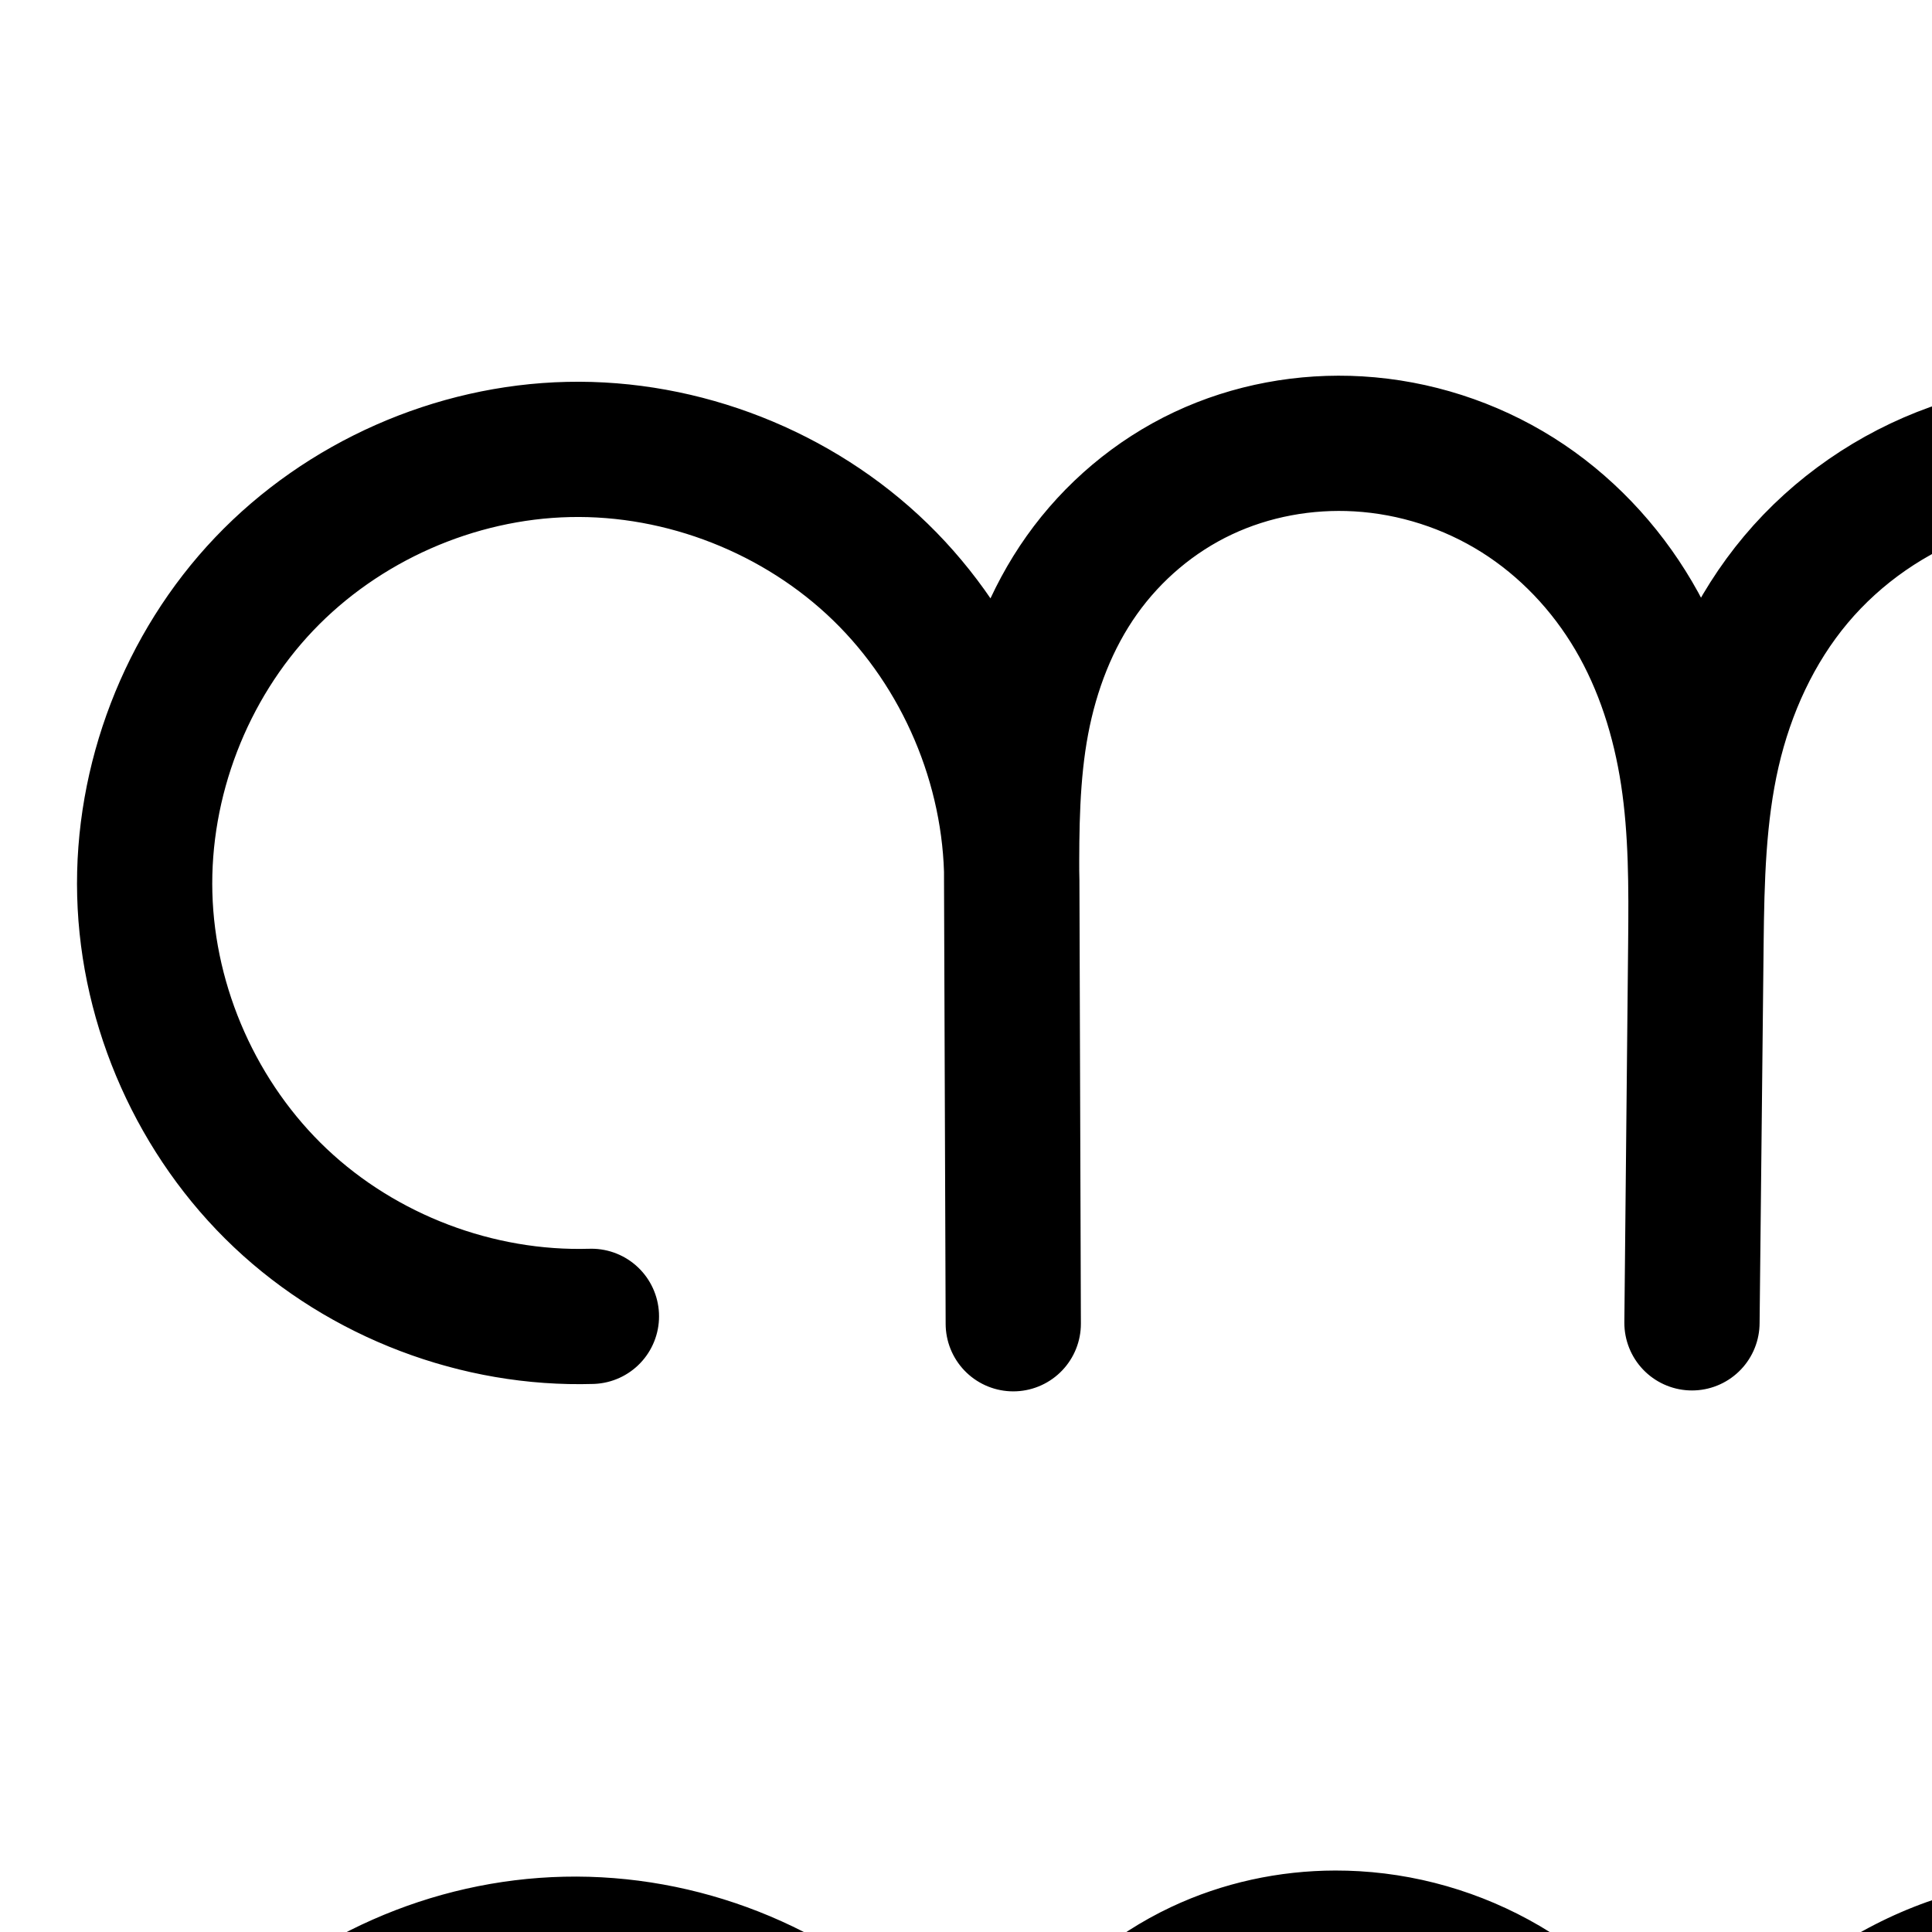
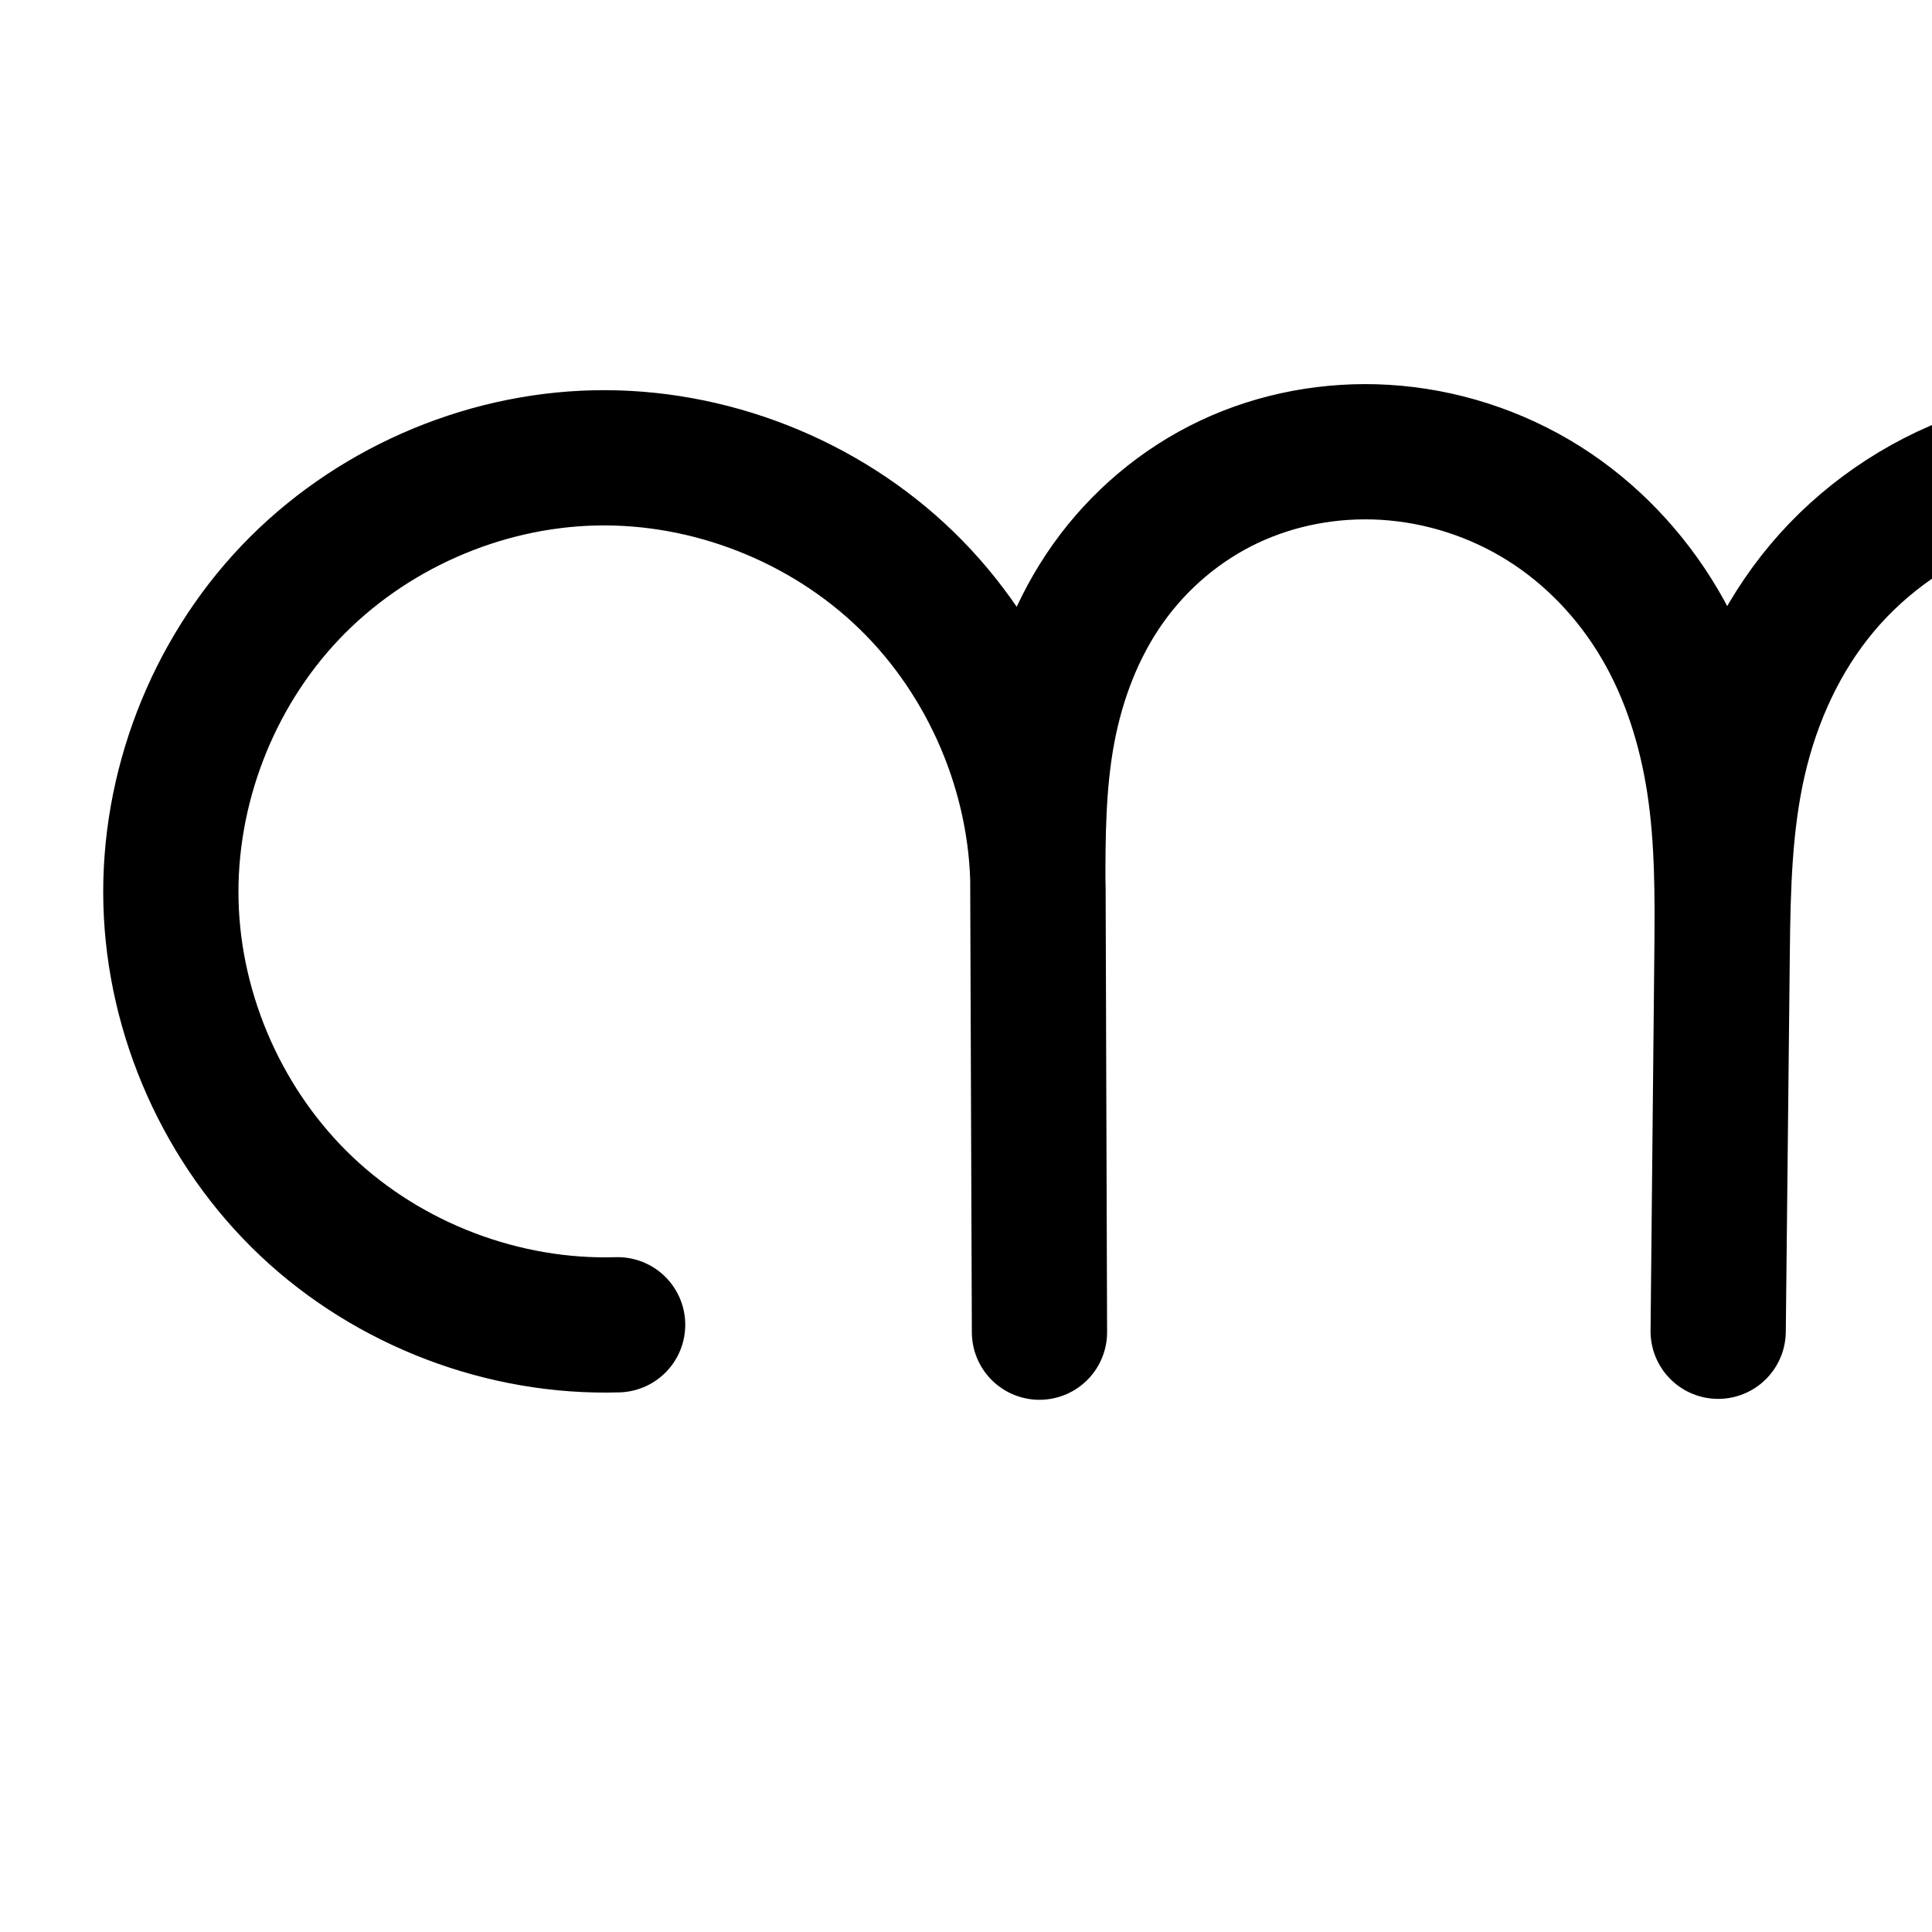
<svg xmlns="http://www.w3.org/2000/svg" version="1.1" width="2000" height="2000" id="svg2992">
  <defs id="defs5498">
    </defs>
-   <g transform="translate(0,1000)" id="layer1">
-     <path style="fill:none;fill-rule:evenodd;stroke:#000000;stroke-width:140;stroke-linecap:round;stroke-linejoin:round;stroke-miterlimit:4;stroke-dasharray:none;stroke-opacity:1" d="M 612.236,362.679 C 494.479,366.267 375.974,321.221 290.333,240.319 204.692,159.416 152.981,43.663 149.868,-74.107 146.755,-191.878 192.279,-310.201 273.526,-395.514 c 81.247,-85.314 197.207,-136.557 314.99,-139.196 118.743,-2.66 237.83,44.151 322.979,126.955 85.149,82.804 135.265,200.539 135.92,319.31 l 1.516,458.78 -1.682,-458.206 c -0.203,-55.168 0.155,-110.693 10.366,-164.908 10.21,-54.215 30.375,-106.941 62.31,-151.926 31.936,-44.985 75.416,-81.779 125.321,-105.297 49.904,-23.518 105.85,-33.744 160.923,-30.502 58.233,3.428 115.502,21.861 164.869,52.937 49.367,31.076 90.577,74.658 120.134,124.949 29.558,50.291 47.388,106.945 56.191,164.611 8.803,57.666 8.662,116.276 8.08,174.607 l -3.921,392.797 4.176,-392.367 c 0.709,-66.651 2.286,-133.837 17.227,-198.795 14.942,-64.958 43.371,-127.28 86.238,-178.322 42.867,-51.041 99.644,-90.163 162.409,-112.598 62.765,-22.435 130.958,-28.375 197.12,-20.282 105.257,12.876 205.355,61.142 283.372,132.962 78.018,71.82 134.01,166.58 162.688,268.67 29.494,104.997 29.646,220.955 -15.975,320.015 -22.811,49.53 -56.848,94.138 -100.022,127.447 -43.174,33.309 -95.557,55.057 -149.873,59.892 -81.073,7.217 -164.483,-24.807 -220.862,-83.514 -56.379,-58.706 -84.963,-142.699 -77.432,-223.744 6.628,-71.335 40.716,-139.771 93.661,-188.036 52.945,-48.265 124.234,-75.892 195.877,-75.91 71.643,-0.017 142.945,27.576 195.913,75.815 52.968,48.24 87.089,116.659 93.751,187.991" id="path4370-9-3-9-2-8-9-2" />
-     <path style="color:#000000;font-style:normal;font-variant:normal;font-weight:normal;font-stretch:normal;font-size:medium;line-height:normal;font-family:sans-serif;text-indent:0;text-align:start;text-decoration:none;text-decoration-line:none;text-decoration-style:solid;text-decoration-color:#000000;letter-spacing:normal;word-spacing:normal;text-transform:none;direction:ltr;block-progression:tb;writing-mode:lr-tb;baseline-shift:baseline;text-anchor:start;white-space:normal;clip-rule:nonzero;display:inline;overflow:visible;visibility:visible;opacity:1;isolation:auto;mix-blend-mode:normal;color-interpolation:sRGB;color-interpolation-filters:linearRGB;solid-color:#000000;solid-opacity:1;fill:#000000;fill-opacity:1;fill-rule:evenodd;stroke:none;stroke-width:140;stroke-linecap:round;stroke-linejoin:round;stroke-miterlimit:4;stroke-dasharray:none;stroke-dashoffset:0;stroke-opacity:1;color-rendering:auto;image-rendering:auto;shape-rendering:auto;text-rendering:auto;enable-background:accumulate" d="m 1382.279,936.363 c -58.253,0.105 -116.485,12.587 -169.926,37.771 -61.189,28.836 -113.691,73.346 -152.559,128.096 -14.609,20.579 -27.029,42.225 -37.475,64.553 -19.047,-27.702 -40.785,-53.643 -65.074,-77.264 C 858.164,993.165 722.07,939.671 583.896,942.766 446.855,945.835 314.316,1004.404 219.783,1103.668 c -94.533,99.264 -146.563,234.503 -142.941,371.531 3.622,137.028 62.726,269.331 162.371,363.463 99.645,94.132 235.091,145.616 372.104,141.441 a 70.007,70.007 0 1 0 -4.264,-139.934 c -98.501,3.001 -200.064,-35.606 -271.701,-103.279 -71.637,-67.673 -115.955,-166.878 -118.559,-265.391 -2.604,-98.513 36.411,-199.92 104.373,-271.283 67.962,-71.363 167.343,-115.279 265.865,-117.486 99.312,-2.224 201.394,37.902 272.609,107.156 70.041,68.113 112.655,166.856 114.566,264.596 0.006,1.763 -0.014,3.607 -0.008,5.361 l 1.682,458.18 0,0.025 a 70.007,70.007 0 0 0 139.998,-0.488 l 0,-0.025 0,-0.229 -1.516,-458.525 a 70.007,70.007 0 0 0 0,-0.154 c -0.01,-1.597 -0.125,-3.187 -0.148,-4.783 -0.127,-52.59 0.777,-101.809 9.139,-146.211 8.636,-45.854 25.558,-89.085 50.6,-124.359 25.004,-35.221 59.462,-64.298 98.082,-82.498 38.734,-18.254 83.293,-26.515 126.969,-23.943 46.226,2.721 92.418,17.577 131.691,42.299 39.259,24.713 72.969,60.16 97.076,101.178 24.152,41.094 39.635,89.217 47.342,139.705 7.718,50.561 7.86,105.368 7.281,163.344 l -3.912,392.076 -0.01,0.676 0,0.045 a 70.007,70.007 0 0 0 139.992,1.443 l 0,-0.045 4.176,-392.322 c 0.703,-66.048 2.63,-128.117 15.449,-183.848 12.786,-55.587 37.001,-107.77 71.623,-148.994 34.62,-41.221 81.289,-73.444 132.367,-91.701 51.321,-18.344 108.749,-23.603 165.059,-16.715 89.639,10.966 176.898,52.783 244.463,114.98 37.429,34.455 69.309,75.438 94.644,120.402 -49.213,-24.15 -103.725,-37.095 -159.191,-37.082 a 70.007,70.007 0 0 0 -0,0 c -89.627,0.022 -176.782,33.796 -243.018,94.178 -66.236,60.381 -107.909,144.048 -116.201,233.291 -9.452,101.729 25.347,204.468 96.643,278.707 71.461,74.412 174.043,113.966 277.557,104.752 68.822,-6.126 133.238,-33.16 186.426,-74.195 53.017,-40.903 93.646,-94.531 120.844,-153.588 54.328,-117.966 52.892,-250.372 19.787,-368.227 -32.043,-114.072 -94.358,-219.944 -182.67,-301.24 -88.47,-81.442 -201.408,-136.157 -322.283,-150.943 -76.013,-9.299 -154.97,-2.676 -229.18,23.85 -74.453,26.613 -141.336,72.632 -192.451,133.494 -16.939,20.169 -31.662,41.702 -44.65,64.064 -3.042,-5.714 -6.087,-11.427 -9.389,-17.045 -35.007,-59.563 -83.716,-111.282 -143.191,-148.721 -59.461,-37.43 -127.805,-59.441 -198.045,-63.576 -8.309,-0.489 -16.631,-0.726 -24.953,-0.711 z m 1004.811,485.91 c 53.658,-0.013 109.091,21.439 148.762,57.568 39.671,36.13 66.199,89.323 71.189,142.748 a 70.007,70.007 0 0 0 0.059,0.451 c -4.728,29.375 -12.902,57.638 -24.957,83.814 -18.423,40.003 -45.868,75.591 -79.199,101.307 -33.161,25.584 -73.511,42.046 -113.32,45.59 -58.633,5.219 -122.872,-19.274 -164.168,-62.275 -41.462,-43.174 -63.829,-108.421 -58.221,-168.781 4.964,-53.428 31.465,-106.632 71.119,-142.781 39.654,-36.149 95.078,-57.628 148.736,-57.641 z" id="path4370-9-3-9-2-8-9-2-1" />
+   <g transform="translate(194.9152,1152.542)" id="layer1">
+     <path style="fill:none;fill-rule:evenodd;stroke:#000000;stroke-width:140;stroke-linecap:round;stroke-linejoin:round;stroke-miterlimit:4;stroke-dasharray:none;stroke-opacity:1" d="M 444.448,218.861 C 326.691,222.449 208.185,177.403 122.545,96.5 36.904,15.598 -14.807,-100.155 -17.92,-217.926 -21.033,-335.696 24.491,-454.019 105.738,-539.333 c 81.247,-85.314 197.207,-136.557 314.99,-139.196 118.743,-2.66 237.83,44.151 322.979,126.955 85.149,82.804 135.265,200.539 135.92,319.31 l 1.516,458.78 -1.682,-458.206 c -0.202,-55.168 0.156,-110.693 10.366,-164.908 10.21,-54.215 30.375,-106.941 62.311,-151.926 31.936,-44.985 75.416,-81.779 125.321,-105.297 49.904,-23.518 105.85,-33.744 160.923,-30.502 58.233,3.428 115.502,21.861 164.869,52.937 49.367,31.076 90.577,74.658 120.134,124.949 29.558,50.291 47.388,106.945 56.191,164.611 8.803,57.666 8.662,116.276 8.08,174.607 l -3.921,392.797 4.176,-392.367 c 0.709,-66.651 2.286,-133.837 17.227,-198.795 14.942,-64.958 43.371,-127.28 86.238,-178.322 42.867,-51.041 99.644,-90.163 162.409,-112.598 62.765,-22.435 130.958,-28.375 197.12,-20.282 105.257,12.876 205.355,61.142 283.372,132.962 78.018,71.82 134.01,166.58 162.688,268.67 29.494,104.997 29.646,220.955 -15.975,320.015 -22.811,49.53 -56.848,94.138 -100.022,127.447 -43.174,33.309 -95.557,55.057 -149.873,59.892 -81.073,7.217 -164.483,-24.807 -220.862,-83.514 -56.379,-58.706 -84.963,-142.699 -77.432,-223.744 6.628,-71.335 40.716,-139.771 93.661,-188.036 52.945,-48.265 124.234,-75.892 195.877,-75.91 71.643,-0.017 142.945,27.576 195.913,75.815 52.968,48.24 87.089,116.659 93.751,187.991" id="path4370-9-3-9-2-8-9-2" />
+     <path style="color:#000000;font-style:normal;font-variant:normal;font-weight:normal;font-stretch:normal;font-size:medium;line-height:normal;font-family:sans-serif;text-indent:0;text-align:start;text-decoration:none;text-decoration-line:none;text-decoration-style:solid;text-decoration-color:#000000;letter-spacing:normal;word-spacing:normal;text-transform:none;direction:ltr;block-progression:tb;writing-mode:lr-tb;baseline-shift:baseline;text-anchor:start;white-space:normal;clip-rule:nonzero;display:inline;overflow:visible;visibility:visible;opacity:1;isolation:auto;mix-blend-mode:normal;color-interpolation:sRGB;color-interpolation-filters:linearRGB;solid-color:#000000;solid-opacity:1;fill:#000000;fill-opacity:1;fill-rule:evenodd;stroke:none;stroke-width:140;stroke-linecap:round;stroke-linejoin:round;stroke-miterlimit:4;stroke-dasharray:none;stroke-dashoffset:0;stroke-opacity:1;color-rendering:auto;image-rendering:auto;shape-rendering:auto;text-rendering:auto;enable-background:accumulate" d="m 1382.279,936.363 c -58.253,0.105 -116.485,12.587 -169.926,37.771 -61.189,28.836 -113.691,73.346 -152.559,128.096 -14.609,20.579 -27.029,42.225 -37.475,64.553 -19.047,-27.702 -40.785,-53.643 -65.074,-77.264 C 858.164,993.165 722.07,939.671 583.896,942.766 446.855,945.835 314.316,1004.404 219.783,1103.668 c -94.533,99.264 -146.563,234.503 -142.941,371.531 3.622,137.028 62.726,269.331 162.371,363.463 99.645,94.132 235.091,145.616 372.104,141.441 a 70.007,70.007 0 1 0 -4.264,-139.934 c -98.501,3.001 -200.064,-35.606 -271.701,-103.279 -71.637,-67.673 -115.955,-166.878 -118.559,-265.391 -2.604,-98.513 36.411,-199.92 104.373,-271.283 67.962,-71.363 167.343,-115.279 265.865,-117.486 99.312,-2.224 201.394,37.902 272.609,107.156 70.041,68.113 112.655,166.856 114.566,264.596 0.006,1.763 -0.014,3.607 -0.008,5.361 l 1.682,458.18 0,0.025 a 70.007,70.007 0 0 0 139.998,-0.488 l 0,-0.025 0,-0.229 -1.516,-458.525 a 70.007,70.007 0 0 0 0,-0.154 c -0.01,-1.597 -0.125,-3.187 -0.148,-4.783 -0.127,-52.59 0.777,-101.809 9.139,-146.211 8.636,-45.854 25.558,-89.085 50.6,-124.359 25.004,-35.221 59.462,-64.298 98.082,-82.498 38.734,-18.254 83.293,-26.515 126.969,-23.943 46.226,2.721 92.418,17.577 131.691,42.299 39.259,24.713 72.969,60.16 97.076,101.178 24.152,41.094 39.635,89.217 47.342,139.705 7.718,50.561 7.86,105.368 7.281,163.344 l -3.912,392.076 -0.01,0.676 0,0.045 a 70.007,70.007 0 0 0 139.992,1.443 l 0,-0.045 4.176,-392.322 c 0.703,-66.048 2.63,-128.117 15.449,-183.848 12.786,-55.587 37.001,-107.77 71.623,-148.994 34.62,-41.221 81.289,-73.444 132.367,-91.701 51.321,-18.344 108.749,-23.603 165.059,-16.715 89.639,10.966 176.898,52.783 244.463,114.98 37.429,34.455 69.309,75.438 94.644,120.402 -49.213,-24.15 -103.725,-37.095 -159.191,-37.082 -89.627,0.022 -176.782,33.796 -243.018,94.178 -66.236,60.381 -107.909,144.048 -116.201,233.291 -9.452,101.729 25.347,204.468 96.643,278.707 71.461,74.412 174.043,113.966 277.557,104.752 68.822,-6.126 133.238,-33.16 186.426,-74.195 53.017,-40.903 93.646,-94.531 120.844,-153.588 54.328,-117.966 52.892,-250.372 19.787,-368.227 -32.043,-114.072 -94.358,-219.944 -182.67,-301.24 -88.47,-81.442 -201.408,-136.157 -322.283,-150.943 -76.013,-9.299 -154.97,-2.676 -229.18,23.85 -74.453,26.613 -141.336,72.632 -192.451,133.494 -16.939,20.169 -31.662,41.702 -44.65,64.064 -3.042,-5.714 -6.087,-11.427 -9.389,-17.045 -35.007,-59.563 -83.716,-111.282 -143.191,-148.721 -59.461,-37.43 -127.805,-59.441 -198.045,-63.576 -8.309,-0.489 -16.631,-0.726 -24.953,-0.711 z m 1004.811,485.91 c 53.658,-0.013 109.091,21.439 148.762,57.568 39.671,36.13 66.199,89.323 71.189,142.748 a 70.007,70.007 0 0 0 0.059,0.451 c -4.728,29.375 -12.902,57.638 -24.957,83.814 -18.423,40.003 -45.868,75.591 -79.199,101.307 -33.161,25.584 -73.511,42.046 -113.32,45.59 -58.633,5.219 -122.872,-19.274 -164.168,-62.275 -41.462,-43.174 -63.829,-108.421 -58.221,-168.781 4.964,-53.428 31.465,-106.632 71.119,-142.781 39.654,-36.149 95.078,-57.628 148.736,-57.641 z" id="path4370-9-3-9-2-8-9-2-1" />
+     <path style="fill:none;fill-rule:evenodd;stroke:#000000;stroke-width:70;stroke-linecap:round;stroke-linejoin:round;stroke-miterlimit:4;stroke-dasharray:none;stroke-opacity:1" d="m -2744.399,253.928 c -125.244,4.138 -251.416,-43.546 -342.616,-129.486 -91.201,-85.94 -146.289,-209.059 -149.592,-334.328 -3.303,-125.269 45.222,-251.12 131.768,-341.745 86.546,-90.626 210.03,-144.892 335.318,-147.359 125.878,-2.479 251.984,47.384 342.129,135.278 90.145,87.894 143.178,212.7 143.882,338.601 l 1.605,487.169 -1.781,-486.559 c -0.214,-58.511 0.161,-117.398 10.946,-174.906 10.785,-57.509 32.089,-113.454 65.871,-161.228 33.781,-47.775 79.807,-86.903 132.687,-111.949 52.88,-25.046 112.211,-35.987 170.622,-32.558 61.778,3.627 122.52,23.271 174.83,56.335 52.31,33.064 95.924,79.399 127.18,132.81 31.257,53.41 50.083,113.534 59.375,174.717 9.292,61.183 9.139,123.358 8.523,185.239 l -4.153,417.102 4.422,-416.646 c 0.75,-70.675 2.413,-141.913 18.204,-210.805 15.791,-68.892 45.839,-135.012 91.194,-189.219 45.355,-54.207 105.464,-95.826 171.971,-119.747 66.508,-23.921 138.82,-30.34 208.979,-21.782 111.62,13.616 217.712,64.997 300.295,141.315 82.583,76.318 141.74,176.903 172.118,285.17 31.266,111.43 31.592,234.452 -16.659,339.647 -24.126,52.598 -60.171,99.994 -105.941,135.402 -45.77,35.408 -101.341,58.547 -158.979,63.699 -86.02,7.689 -174.532,-26.35 -234.267,-88.721 -59.736,-62.371 -89.882,-151.58 -81.65,-237.549 7.221,-75.406 43.407,-147.672 99.46,-198.626 56.053,-50.954 131.432,-80.105 207.183,-80.124 75.751,-0.018 151.145,29.097 207.222,80.024 56.077,50.927 92.299,123.176 99.556,198.578" id="path4370-9-3-9-2-8-9-2-4" />
+     <path style="color:#000000;font-style:normal;font-variant:normal;font-weight:normal;font-stretch:normal;font-size:medium;line-height:normal;font-family:sans-serif;text-indent:0;text-align:start;text-decoration:none;text-decoration-line:none;text-decoration-style:solid;text-decoration-color:#000000;letter-spacing:normal;word-spacing:normal;text-transform:none;direction:ltr;block-progression:tb;writing-mode:lr-tb;baseline-shift:baseline;text-anchor:start;white-space:normal;clip-rule:nonzero;display:inline;overflow:visible;visibility:visible;opacity:1;isolation:auto;mix-blend-mode:normal;color-interpolation:sRGB;color-interpolation-filters:linearRGB;solid-color:#000000;solid-opacity:1;fill:#000000;fill-opacity:1;fill-rule:evenodd;stroke:none;stroke-width:70;stroke-linecap:round;stroke-linejoin:round;stroke-miterlimit:4;stroke-dasharray:none;stroke-dashoffset:0;stroke-opacity:1;color-rendering:auto;image-rendering:auto;shape-rendering:auto;text-rendering:auto;enable-background:accumulate" d="m -2725.592,699.242 c -56.22,0.141 -112.412,12.309 -163.572,36.541 -58.524,27.72 -109.051,70.718 -146.283,123.373 -29.807,42.155 -50.305,89.505 -63.281,138.365 -25.824,-54.272 -60.978,-104.121 -104.231,-146.293 -97.089,-94.666 -231.676,-147.88 -367.252,-145.211 -134.936,2.657 -266.729,60.575 -359.94,158.18 -93.211,97.604 -145.002,231.924 -141.445,366.84 3.557,134.916 62.352,266.319 160.576,358.877 98.224,92.558 232.887,143.451 367.775,138.994 a 35.004,35.004 0 1 0 -2.311,-69.961 c -115.6,3.819 -233.281,-40.657 -317.459,-119.978 -84.178,-79.322 -135.557,-194.155 -138.605,-309.777 -3.048,-115.623 42.21,-233.003 122.092,-316.65 79.882,-83.647 195.055,-134.26 310.695,-136.537 116.181,-2.288 233.805,44.22 317.006,125.344 81.96,79.914 131.082,194.073 133.152,308.541 0.01,1.9 -0.019,3.843 -0.012,5.738 l 1.781,486.547 0,0.012 a 35.004,35.004 0 0 0 69.998,-0.242 l 0,-0.014 0,-0.121 -1.604,-487.035 a 35.004,35.004 0 0 0 -0,-0.08 c -0.01,-1.709 -0.133,-3.411 -0.16,-5.119 -0.148,-56.222 0.652,-110.916 10.332,-162.531 10.004,-53.344 29.697,-104.551 60.047,-147.473 30.33,-42.894 71.856,-78.15 119.092,-100.523 47.29,-22.399 100.91,-32.343 153.588,-29.25 55.737,3.273 110.923,21.109 158.182,50.98 47.254,29.869 87.129,72.125 115.674,120.902 28.568,48.816 46.229,104.685 54.978,162.295 8.755,57.646 8.743,117.929 8.129,179.635 l -4.148,416.725 -0,0.355 0,0.023 a 35.004,35.004 0 0 0 69.996,0.719 l 0,-0.023 4.422,-416.623 c 0.747,-70.375 2.584,-139.065 17.32,-203.357 14.72,-64.221 42.674,-125.278 83.922,-174.578 41.246,-49.297 96.313,-87.455 156.975,-109.273 60.781,-21.862 127.693,-27.926 192.895,-19.973 103.761,12.657 203.419,60.786 280.779,132.277 77.444,71.569 133.463,166.604 162.172,268.92 0.709,2.528 1.318,5.086 1.992,7.625 -8.875,-10.268 -18.305,-20.078 -28.393,-29.238 -62.72,-56.96 -146.035,-89.133 -230.76,-89.113 -84.725,0.02 -168.026,32.234 -230.719,89.225 -62.693,56.99 -102.682,136.849 -110.758,221.188 -9.224,96.327 24.015,194.933 91.213,265.096 67.282,70.25 165.398,108.067 262.662,99.373 64.906,-5.802 126.5,-31.595 177.277,-70.877 50.691,-39.216 90.026,-91.131 116.338,-148.494 52.588,-114.649 51.604,-245.873 18.545,-363.693 -32.048,-114.217 -94.34,-220.353 -182.062,-301.42 -87.806,-81.144 -200.331,-135.777 -319.811,-150.352 -75.116,-9.163 -152.828,-2.391 -225.062,23.59 -72.353,26.024 -137.506,71.103 -186.969,130.221 -34.513,41.249 -60.413,88.436 -78.754,138.145 -10.593,-32.387 -24.304,-63.919 -41.762,-93.75 -33.968,-58.044 -81.321,-108.456 -138.687,-144.717 -57.362,-36.257 -123.66,-57.708 -191.479,-61.689 -8.018,-0.471 -16.051,-0.696 -24.082,-0.676 z m 1064.125,438.832 c 66.777,-0.016 134.25,26.04 183.684,70.934 49.434,44.894 81.849,109.55 88.246,176.019 a 35.004,35.004 0 0 0 0.764,4.758 c -5.346,36.34 -15.19,71.624 -30.322,104.615 -21.94,47.832 -54.695,90.71 -95.543,122.311 -40.761,31.534 -90.309,52.019 -140.678,56.522 -74.775,6.684 -153.685,-23.576 -205.875,-78.068 -52.273,-54.579 -79.326,-134.393 -72.086,-210.004 6.365,-66.473 38.75,-131.147 88.162,-176.065 49.412,-44.918 116.871,-71.005 183.648,-71.022 z" id="path4370-9-3-9-2-8-9-2-4-7" />
  </g>
</svg>
